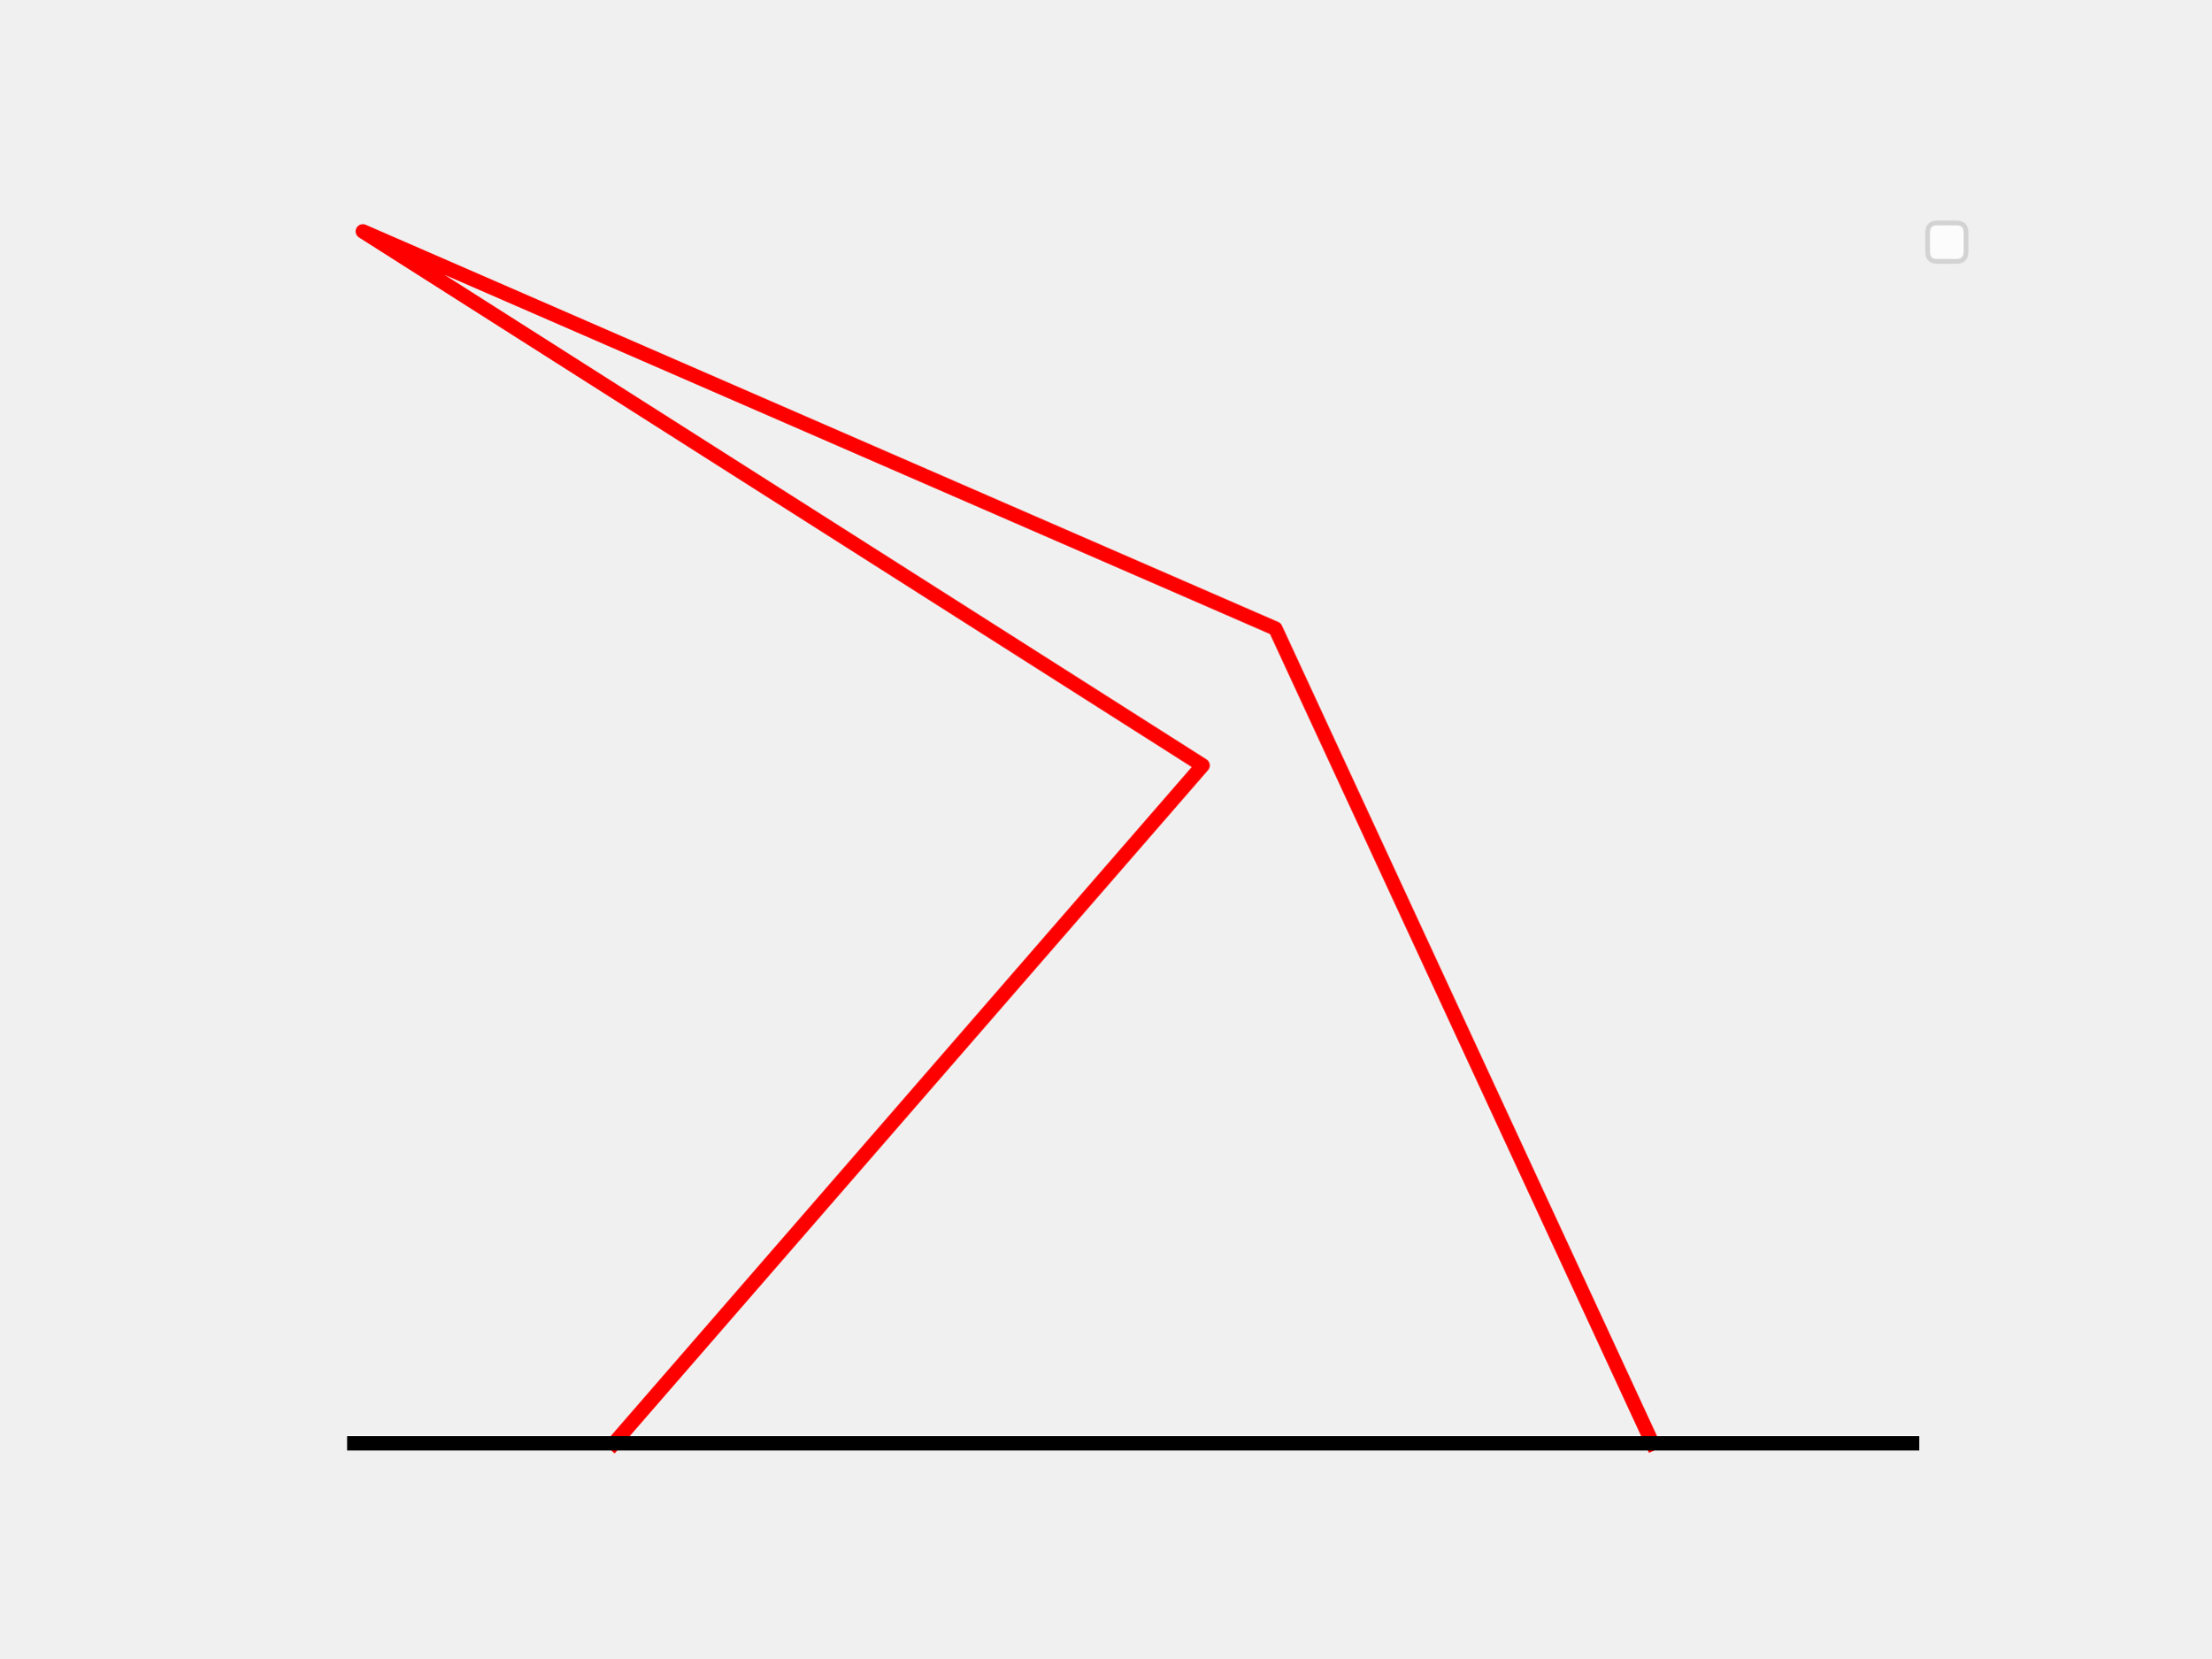
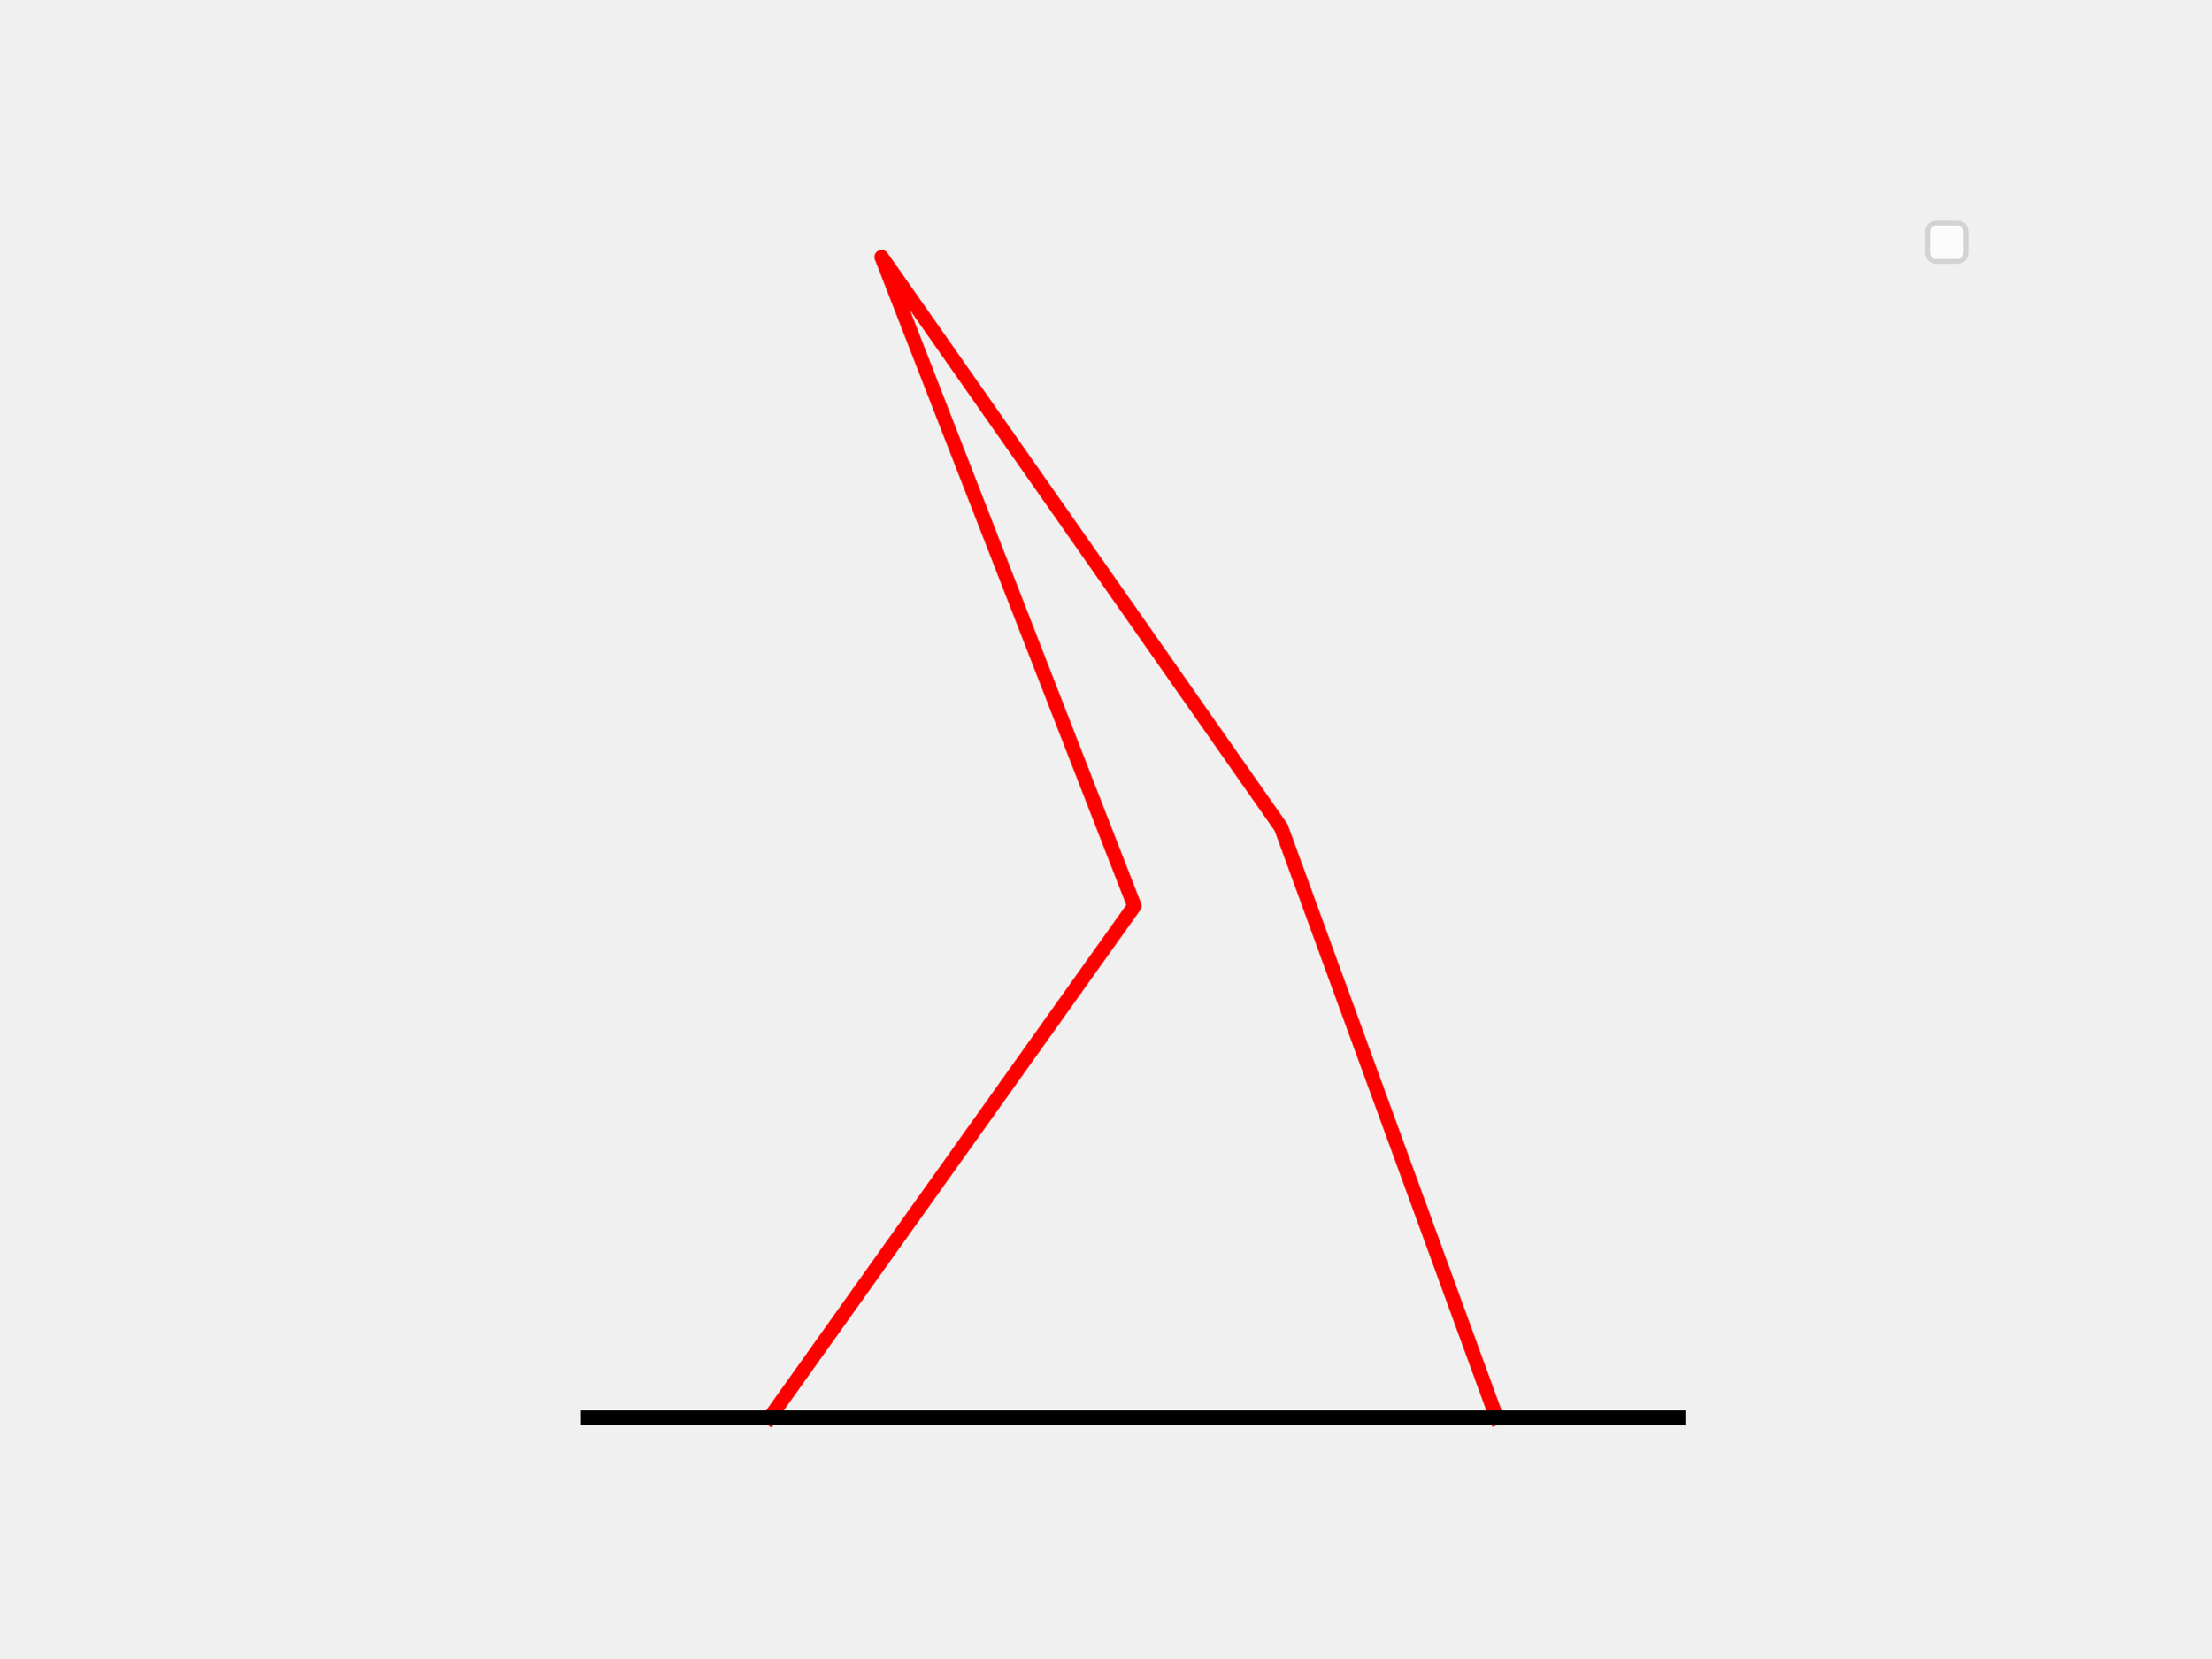
<svg xmlns="http://www.w3.org/2000/svg" height="345.6pt" version="1.1" viewBox="0 0 460.8 345.6" width="460.8pt">
  <defs>
    <style type="text/css">
*{stroke-linecap:butt;stroke-linejoin:round;}
  </style>
  </defs>
  <g id="figure_1">
    <g id="patch_1">
      <path d="M 0 345.6  L 460.8 345.6  L 460.8 0  L 0 0  z " style="fill:none;" />
    </g>
    <g id="axes_1">
      <g id="line2d_1">
-         <path clip-path="url(#pc5045861d4)" d="M 127.942 300.835  L 250.629 159.539  L 75.613 48.221  L 265.794 131.008  L 344.378 300.835  " style="fill:none;stroke:#ff0000;stroke-linecap:square;stroke-width:3;" />
+         <path clip-path="url(#p171e4ee192)" d="M 160.426 295.488  L 236.408 188.827  L 183.723 53.568  L 266.985 172.472  L 311.894 295.488  " style="fill:none;stroke:#ff0000;stroke-linecap:square;stroke-width:3;" />
      </g>
      <g id="line2d_2">
-         <path clip-path="url(#pc5045861d4)" d="M 73.833 300.835  L 398.487 300.835  " style="fill:none;stroke:#000000;stroke-linecap:square;stroke-width:3;" />
+         <path clip-path="url(#p171e4ee192)" d="M 122.558 295.488  L 349.762 295.488  " style="fill:none;stroke:#000000;stroke-linecap:square;stroke-width:3;" />
      </g>
      <g id="legend_1">
        <g id="patch_2">
          <path d="M 403.72 54.472  L 407.72 54.472  Q 409.72 54.472 409.72 52.472  L 409.72 48.472  Q 409.72 46.472 407.72 46.472  L 403.72 46.472  Q 401.72 46.472 401.72 48.472  L 401.72 52.472  Q 401.72 54.472 403.72 54.472  z " style="fill:#ffffff;opacity:0.8;stroke:#cccccc;stroke-linejoin:miter;" />
        </g>
      </g>
    </g>
  </g>
  <defs>
-     <clipPath id="pc5045861d4">
+     <clipPath id="p171e4ee192">
      <rect height="266.112" width="357.12" x="57.6" y="41.472" />
    </clipPath>
  </defs>
</svg>
